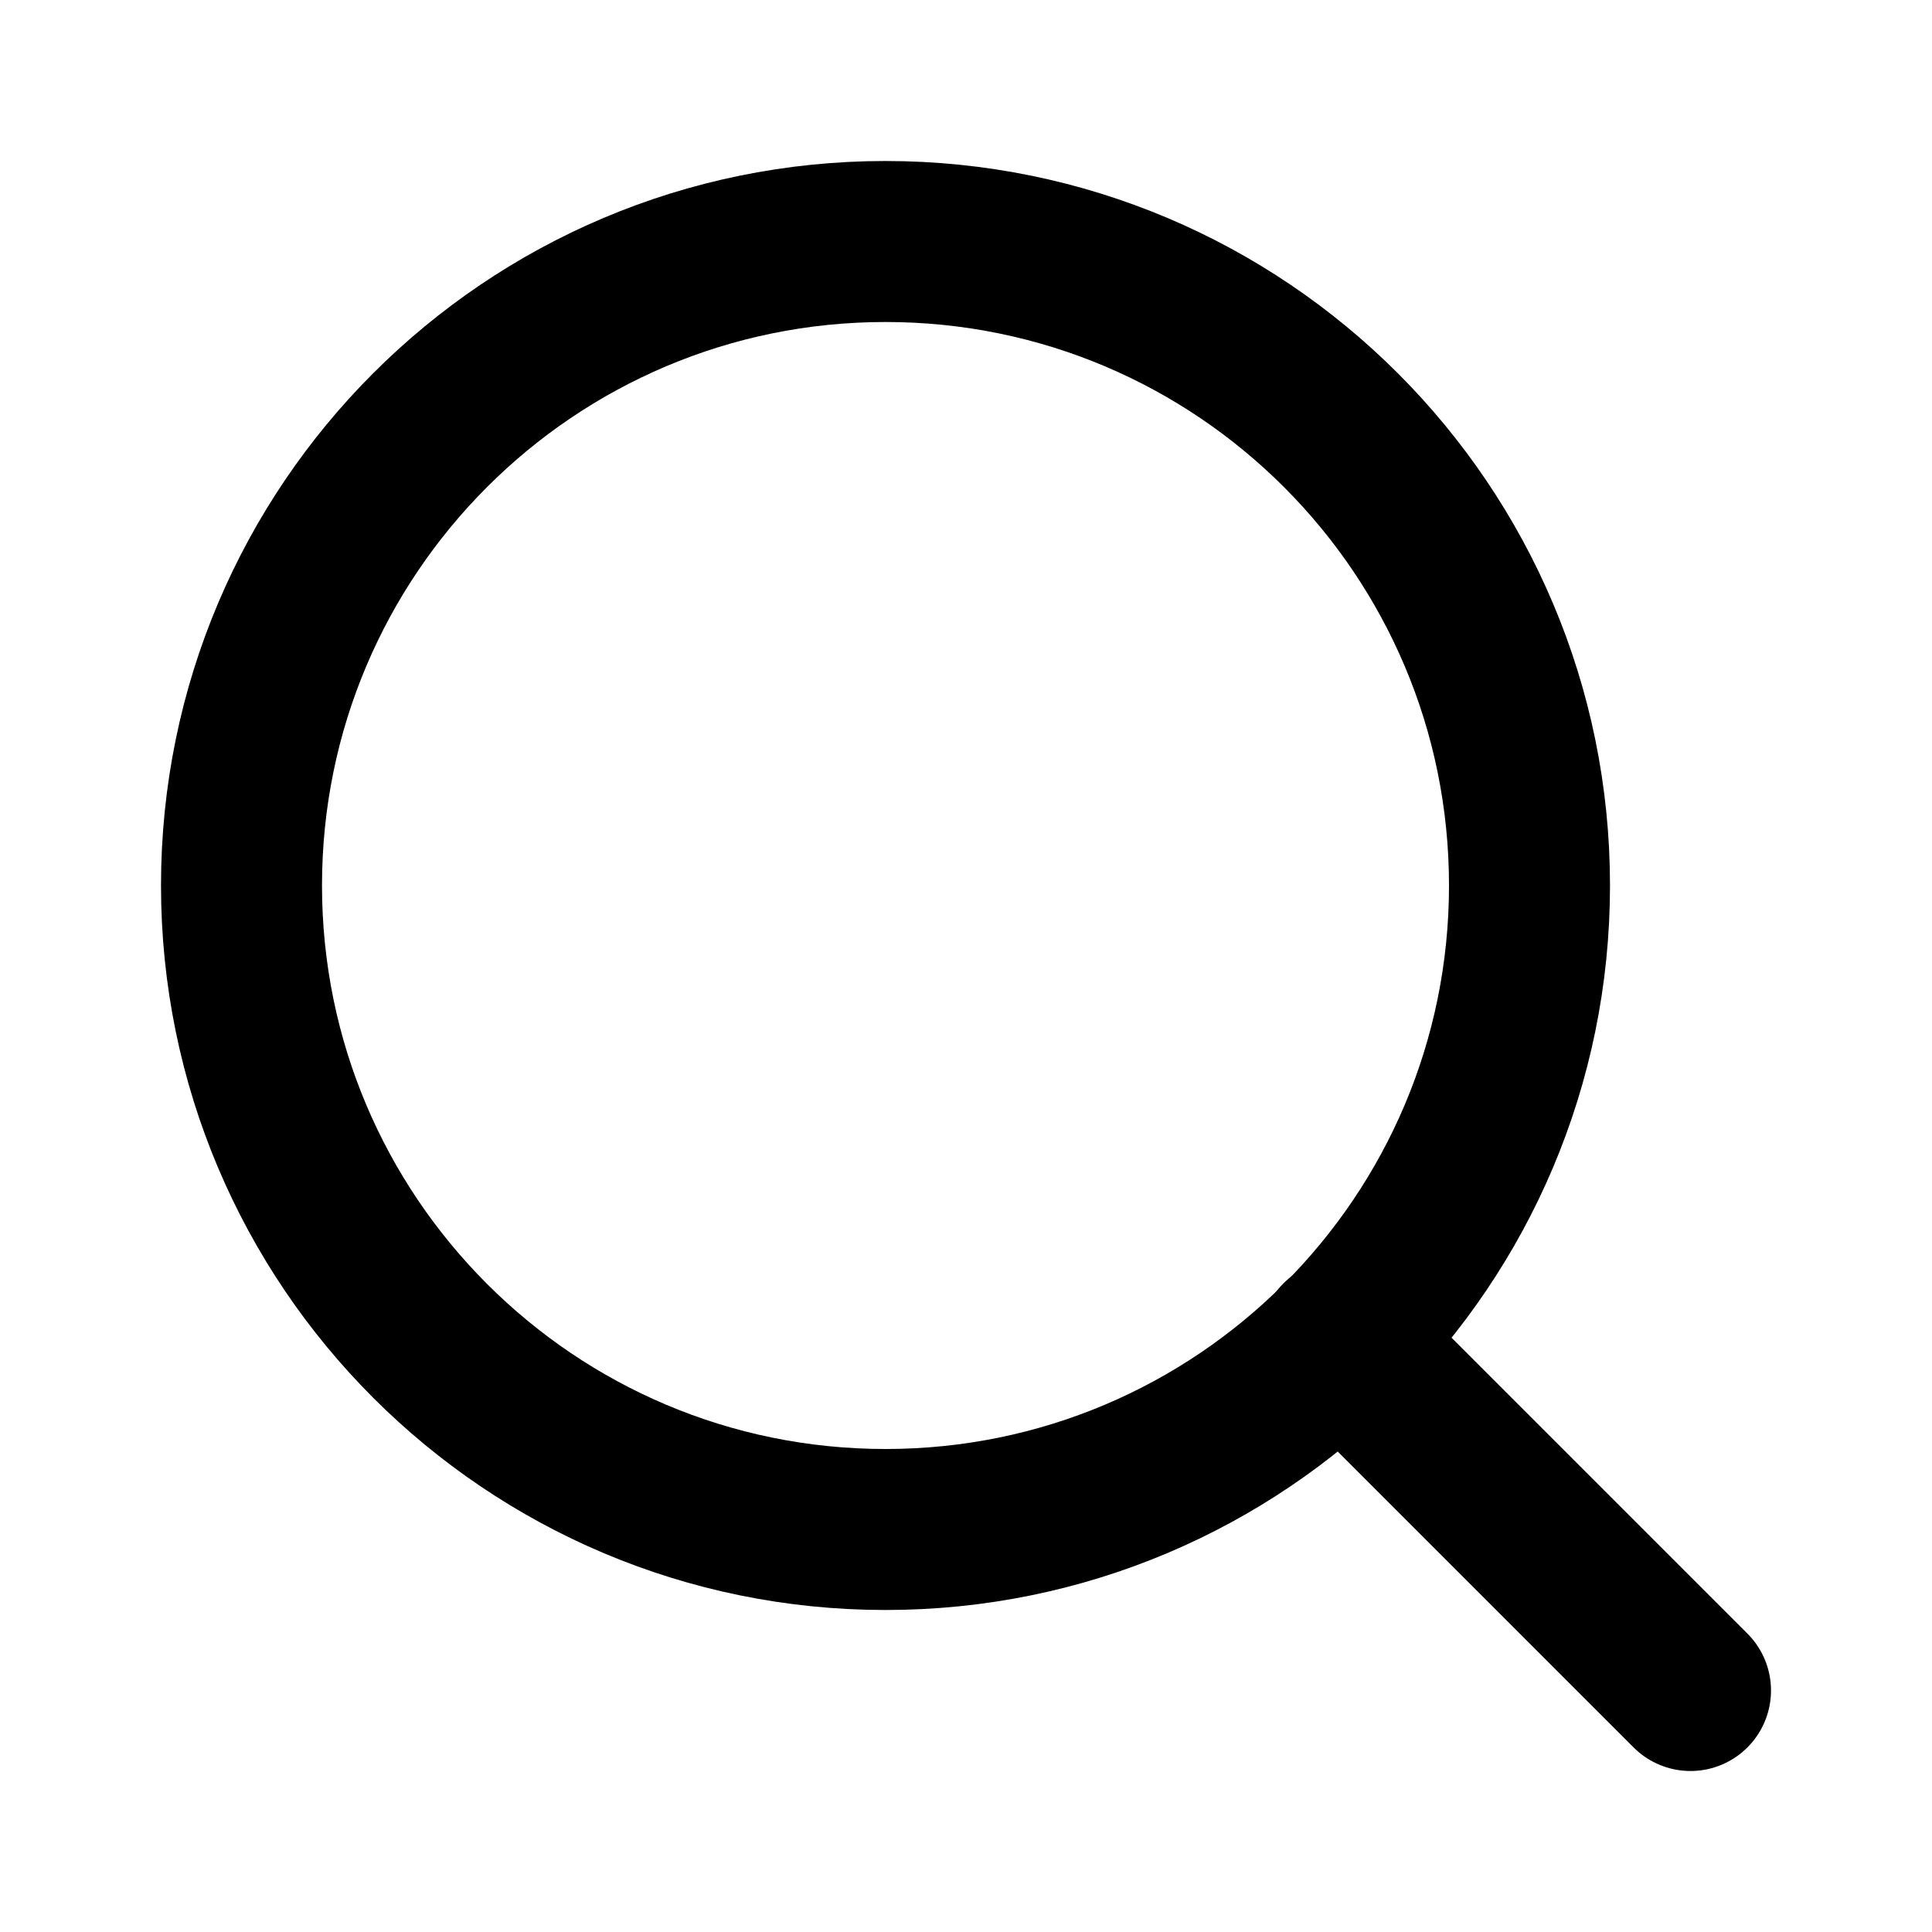
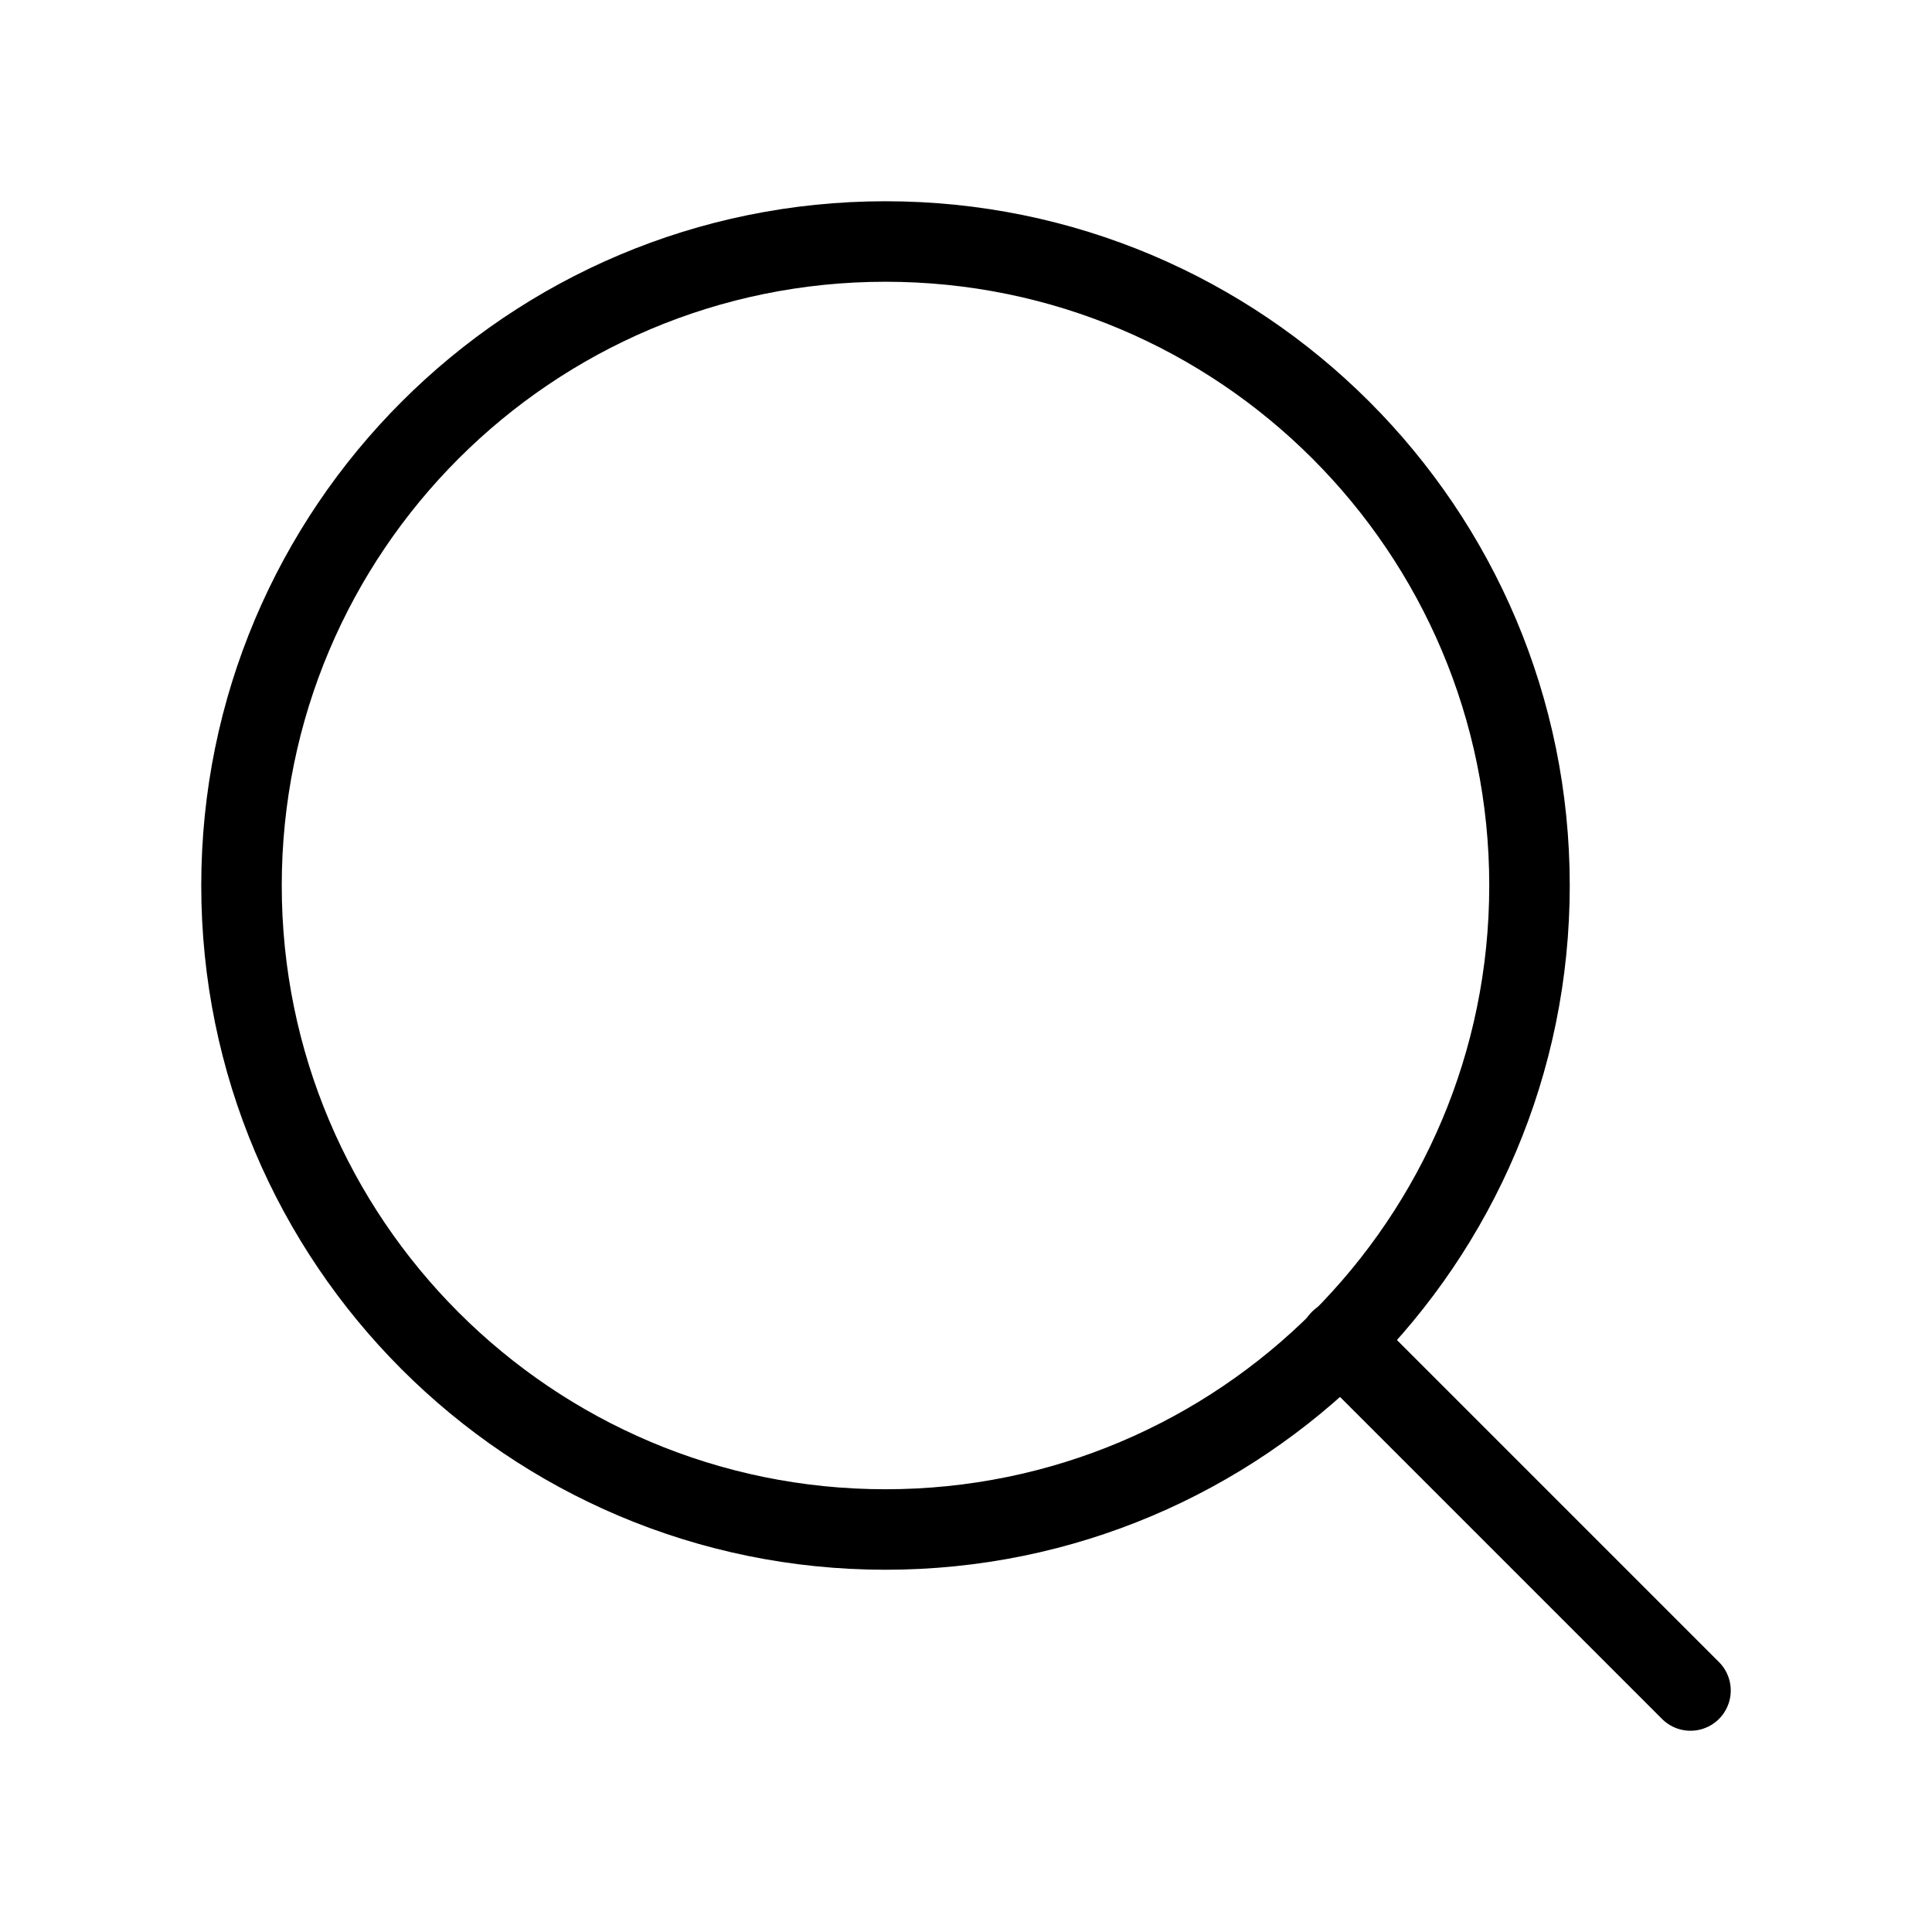
<svg xmlns="http://www.w3.org/2000/svg" width="24" height="24" viewBox="0 0 24 24" fill="none">
-   <path d="M11 19C15.418 19 19 15.418 19 11C19 6.582 15.418 3 11 3C6.582 3 3 6.582 3 11C3 15.418 6.582 19 11 19Z" stroke="black" stroke-width="2" stroke-linecap="round" stroke-linejoin="round" />
-   <path d="M21 21L16.65 16.65" stroke="black" stroke-width="2" stroke-linecap="round" stroke-linejoin="round" />
+   <path d="M11 19C15.418 19 19 15.418 19 11C19 6.582 15.418 3 11 3C6.582 3 3 6.582 3 11C3 15.418 6.582 19 11 19Z" stroke="black" stroke-linecap="round" stroke-linejoin="round" />
+   <path d="M21 21L16.65 16.65" stroke="black" stroke-linecap="round" stroke-linejoin="round" />
</svg>
